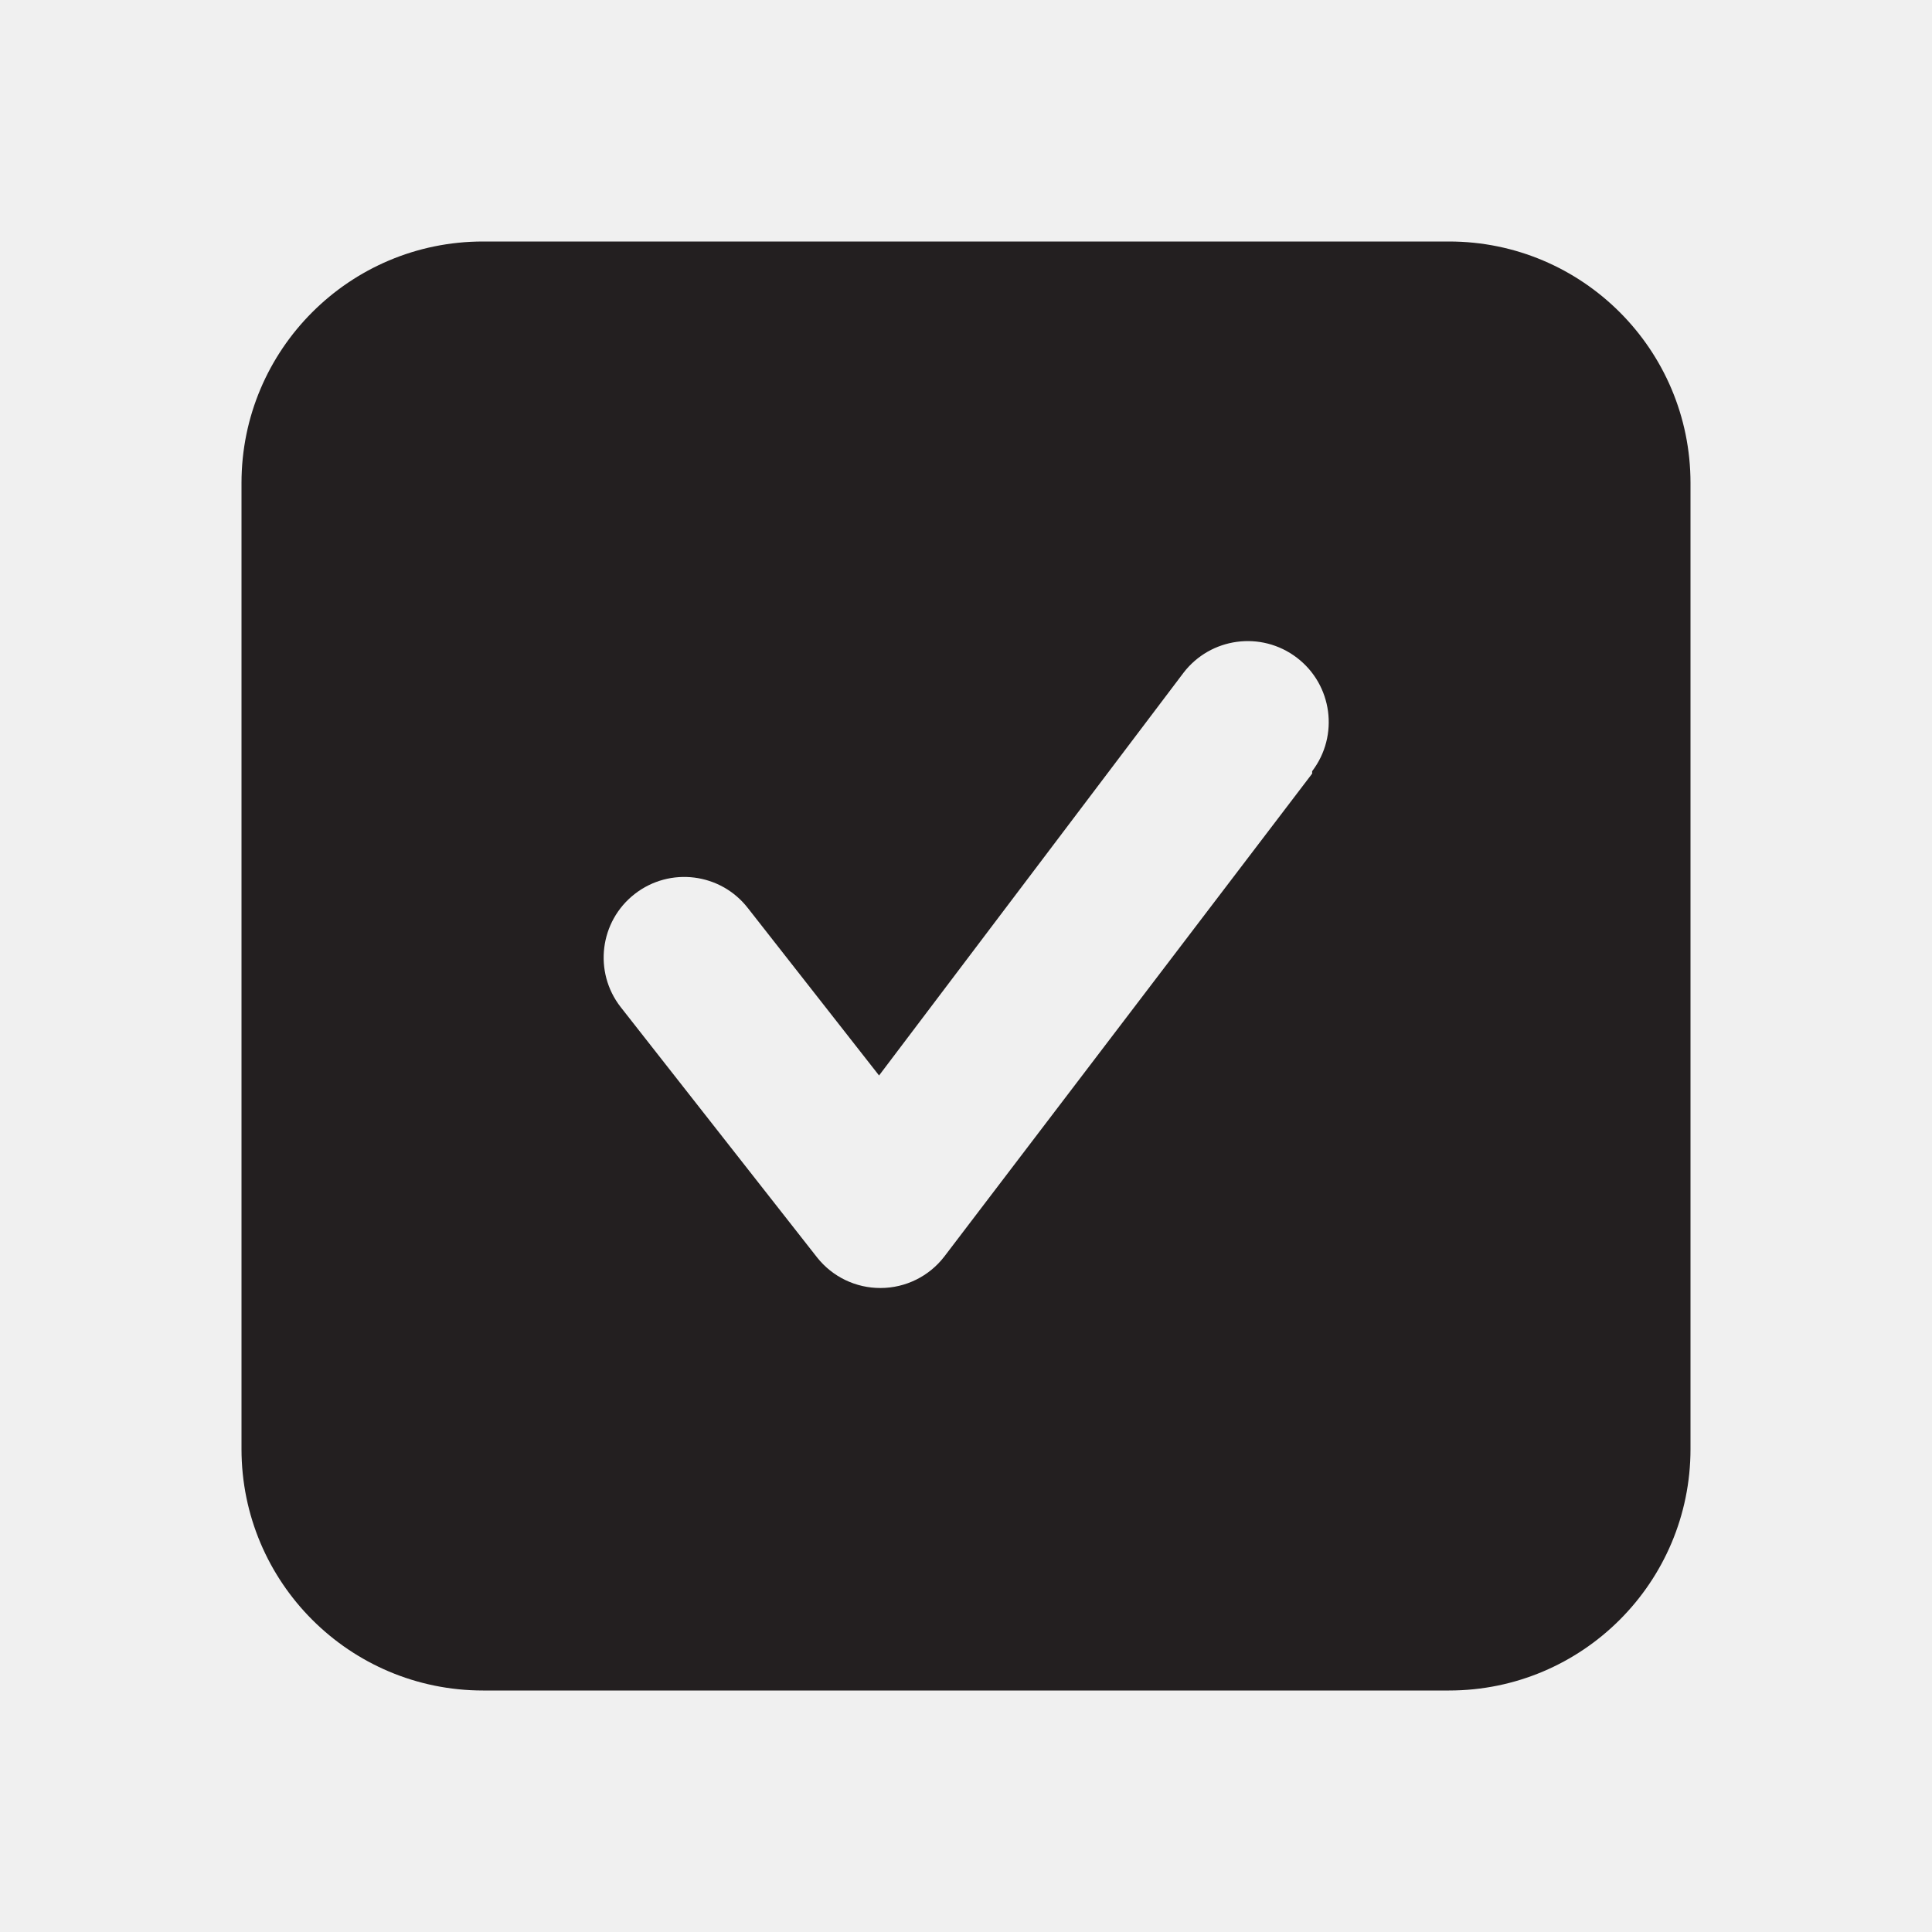
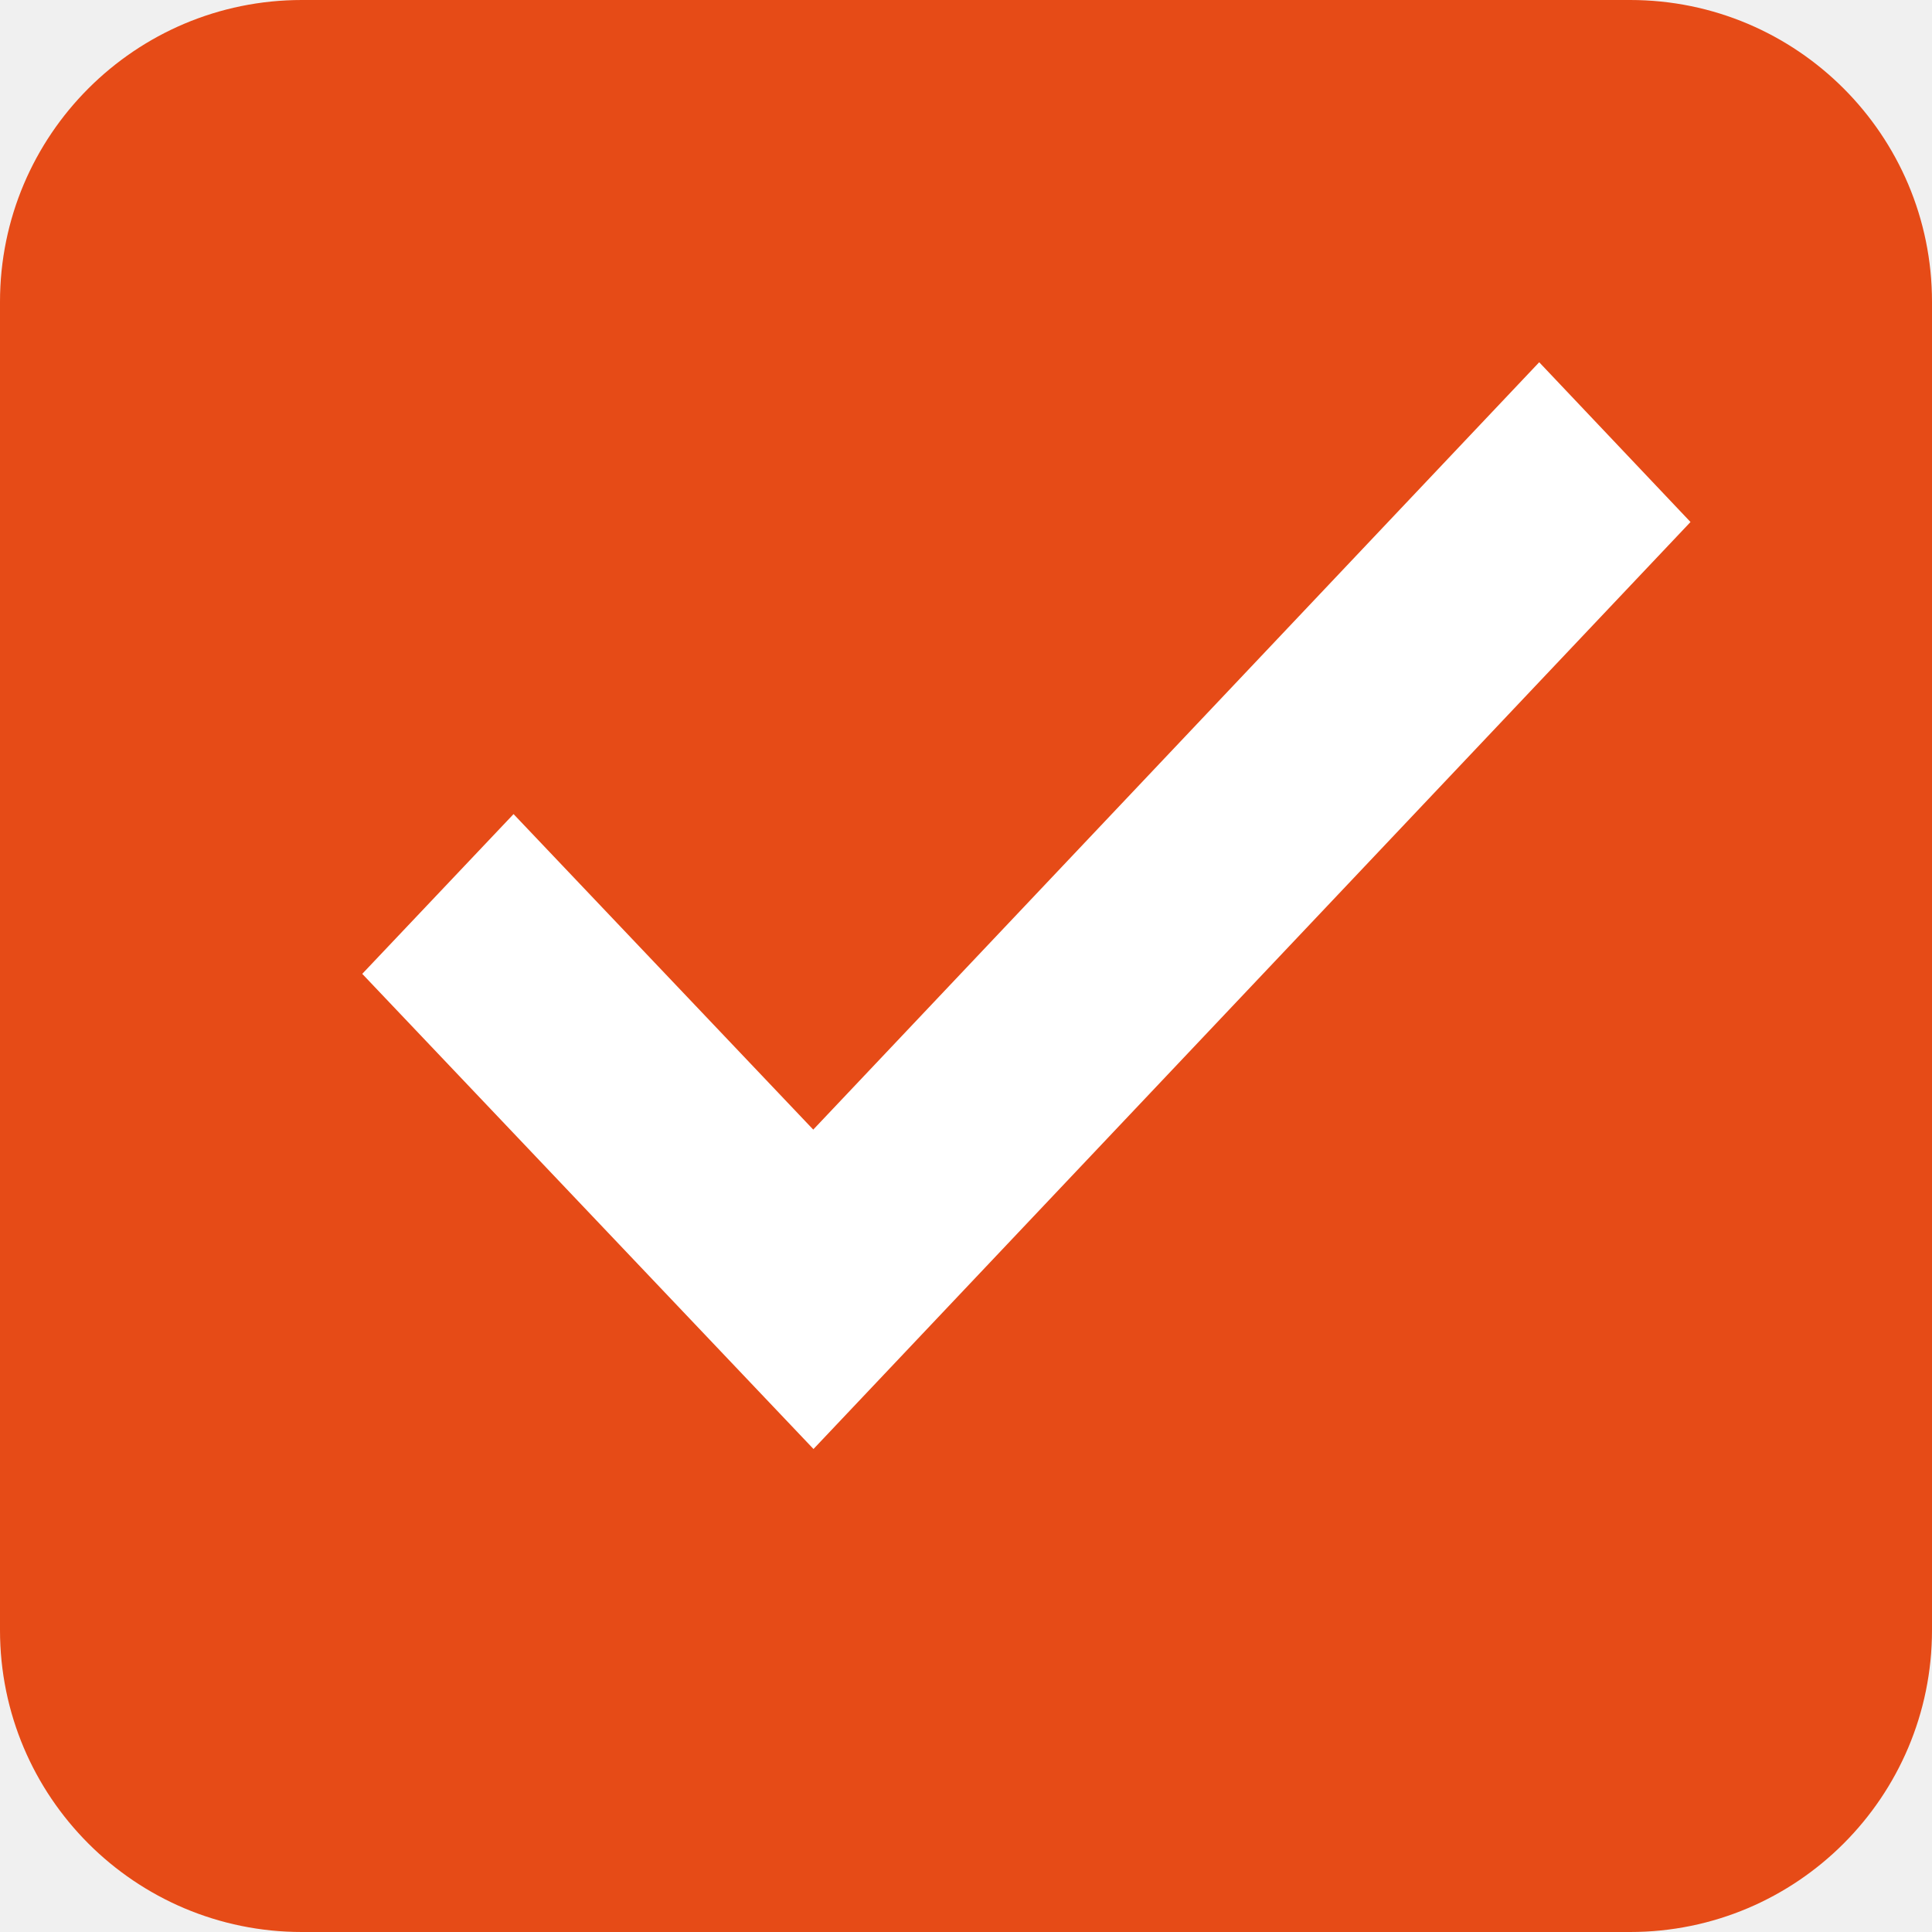
- <svg xmlns="http://www.w3.org/2000/svg" viewBox="0 0 24 24">
-   <defs>
-     <style>.cls-1{fill:#fff;opacity:0;}.cls-2{fill:#231f20;}</style>
-   </defs>
-   <g id="Layer_2" data-name="Layer 2">
-     <g id="checkmark-square-2">
-       <g id="checkmark-square-2-2" data-name="checkmark-square-2">
-         <rect class="cls-1" width="24" height="24" transform="translate(24 24) rotate(180)" />
-         <path class="cls-2" d="M18,3H6A3,3,0,0,0,3,6V18a3,3,0,0,0,3,3H18a3,3,0,0,0,3-3V6A3,3,0,0,0,18,3ZM16.3,9.61l-4.57,6a1,1,0,0,1-.79.39h0a1,1,0,0,1-.79-.38L7.71,12.51a1,1,0,0,1,1.58-1.23l1.63,2.08,3.78-5a1,1,0,1,1,1.6,1.22Z" />
-       </g>
-     </g>
-   </g>
+ <svg xmlns="http://www.w3.org/2000/svg" width="16" height="16" viewBox="0 0 16 16" fill="none">
+   <path fill-rule="evenodd" clip-rule="evenodd" d="M6.007 13.121L1.3 8.414L2.714 7L6.007 10.293L13.3 3L14.714 4.414L6.007 13.121Z" fill="white" />
+   <rect width="16" height="16" rx="2.5" fill="#E64B17" />
+   <path d="M12.747 3L6.735 9.355L4.253 6.742L3 8.065L6.737 12L14 4.323L12.747 3Z" fill="white" />
</svg>
